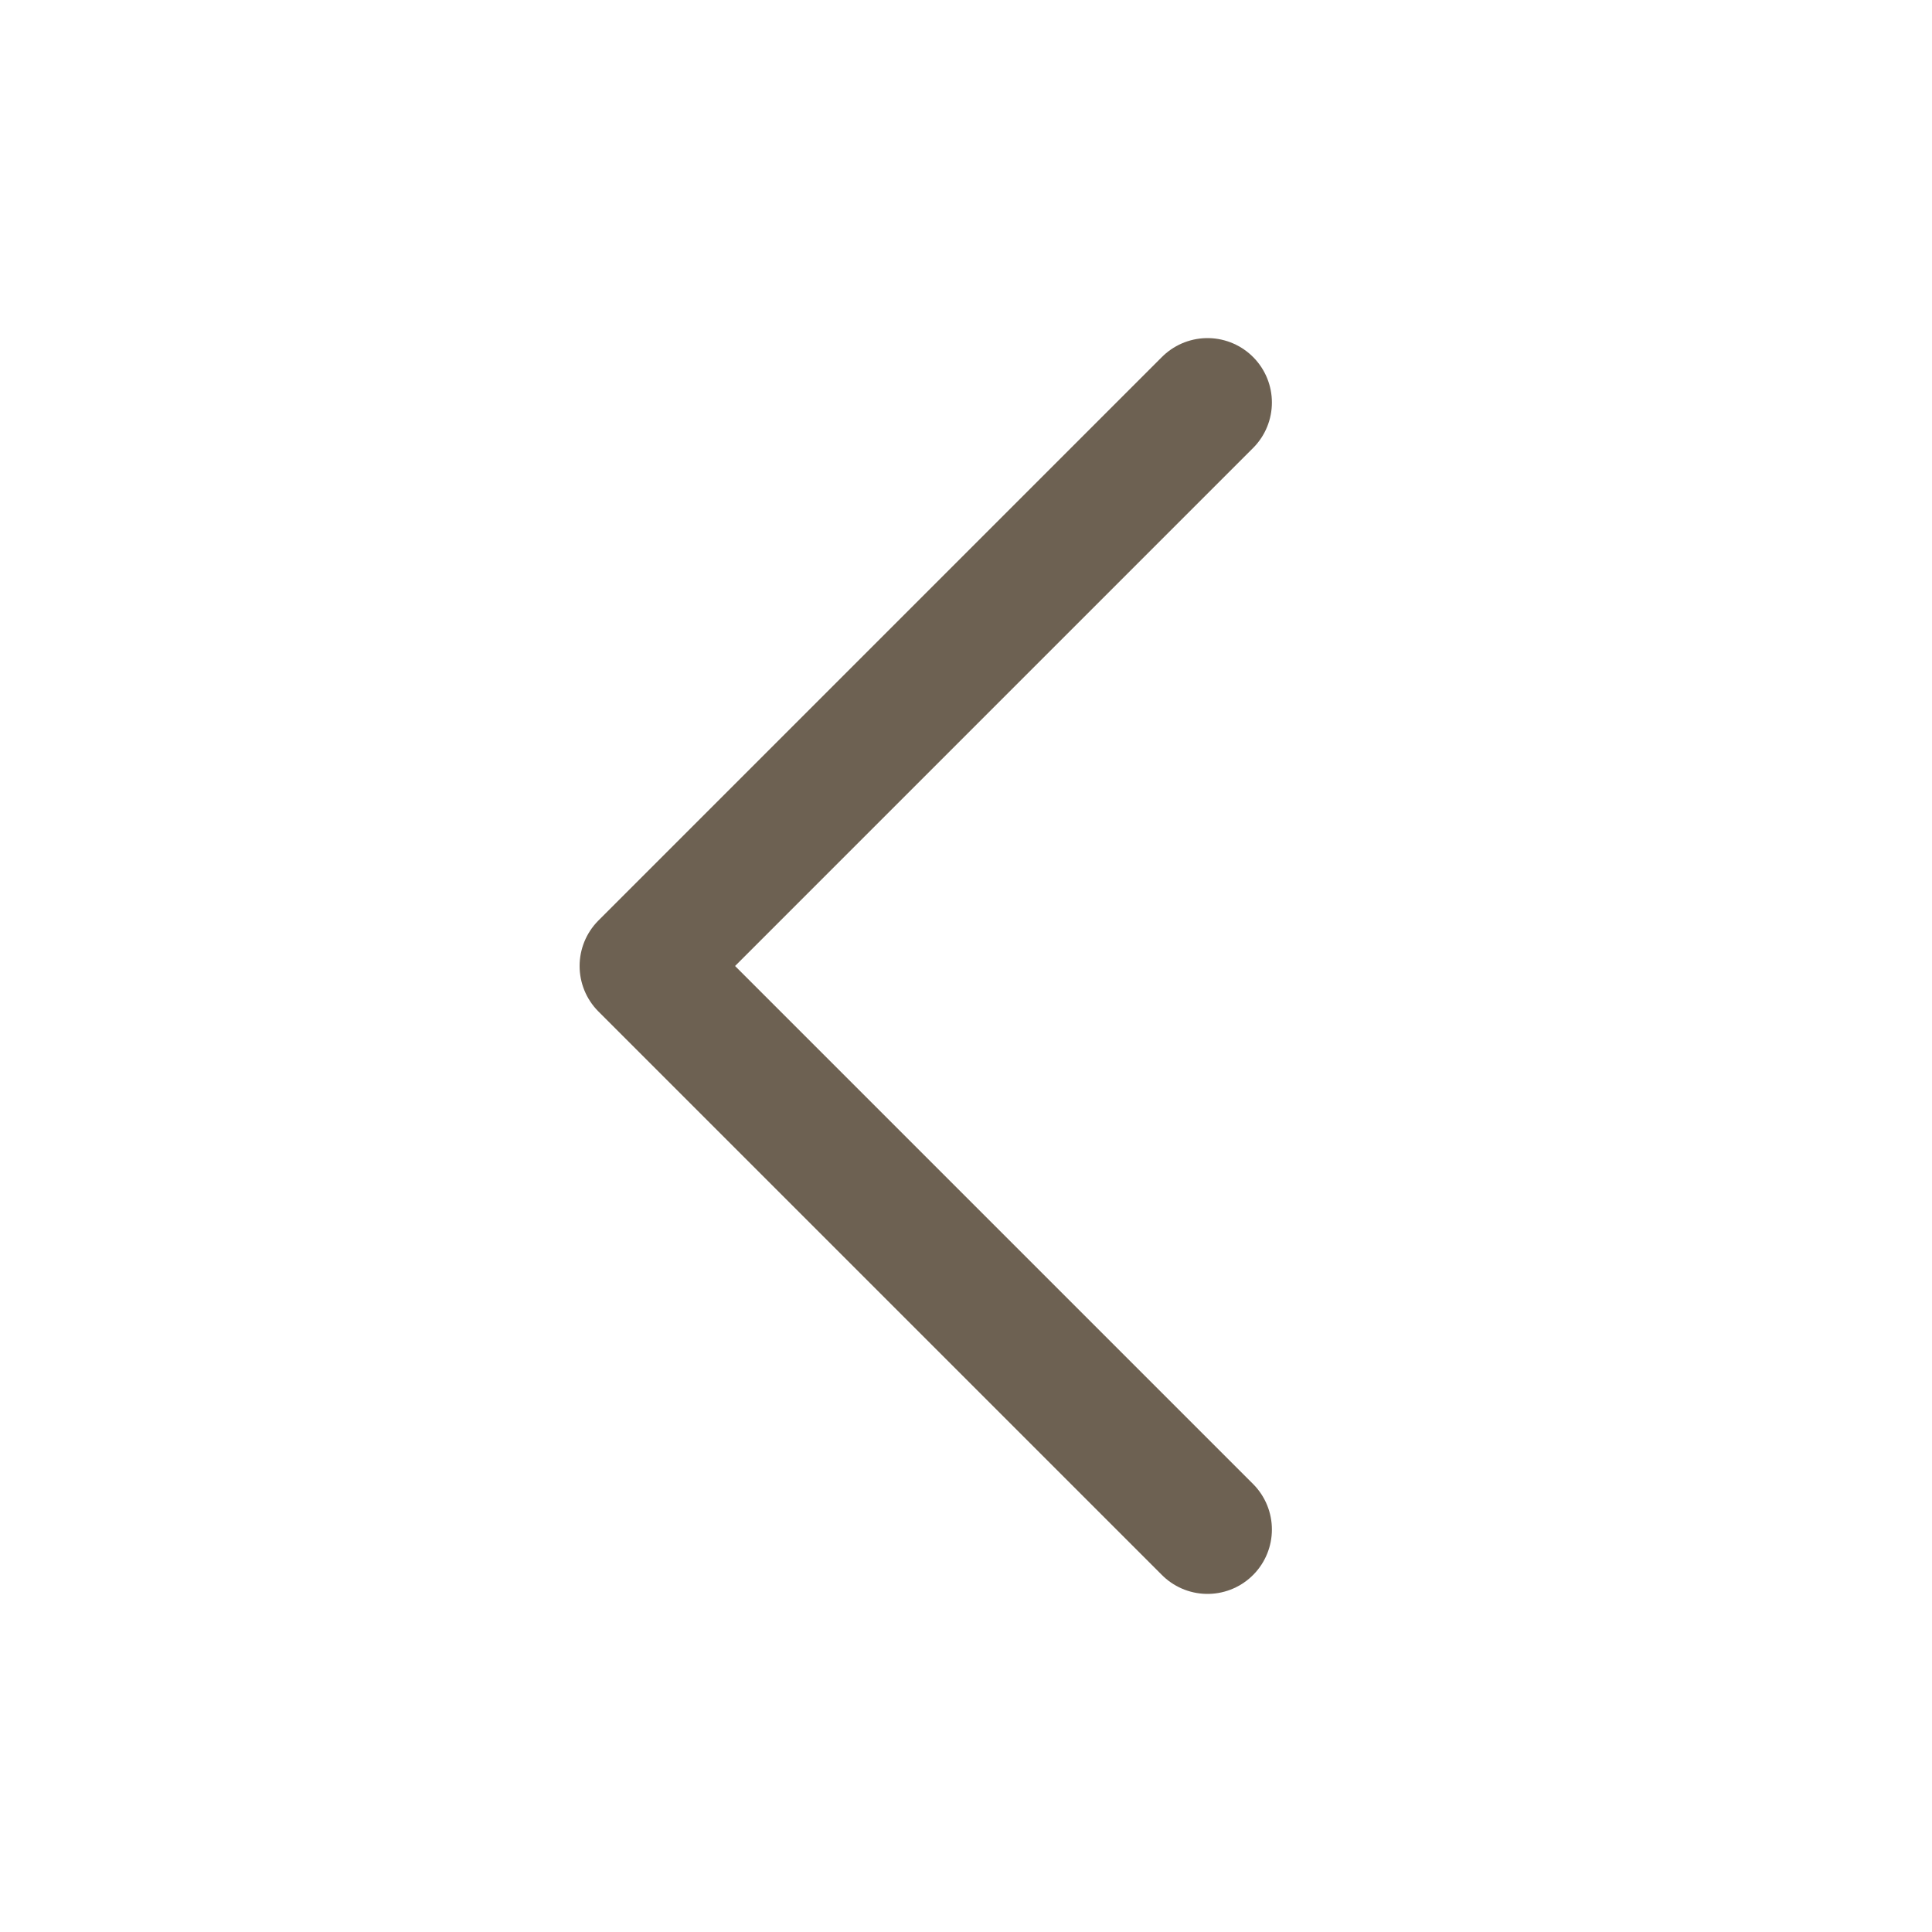
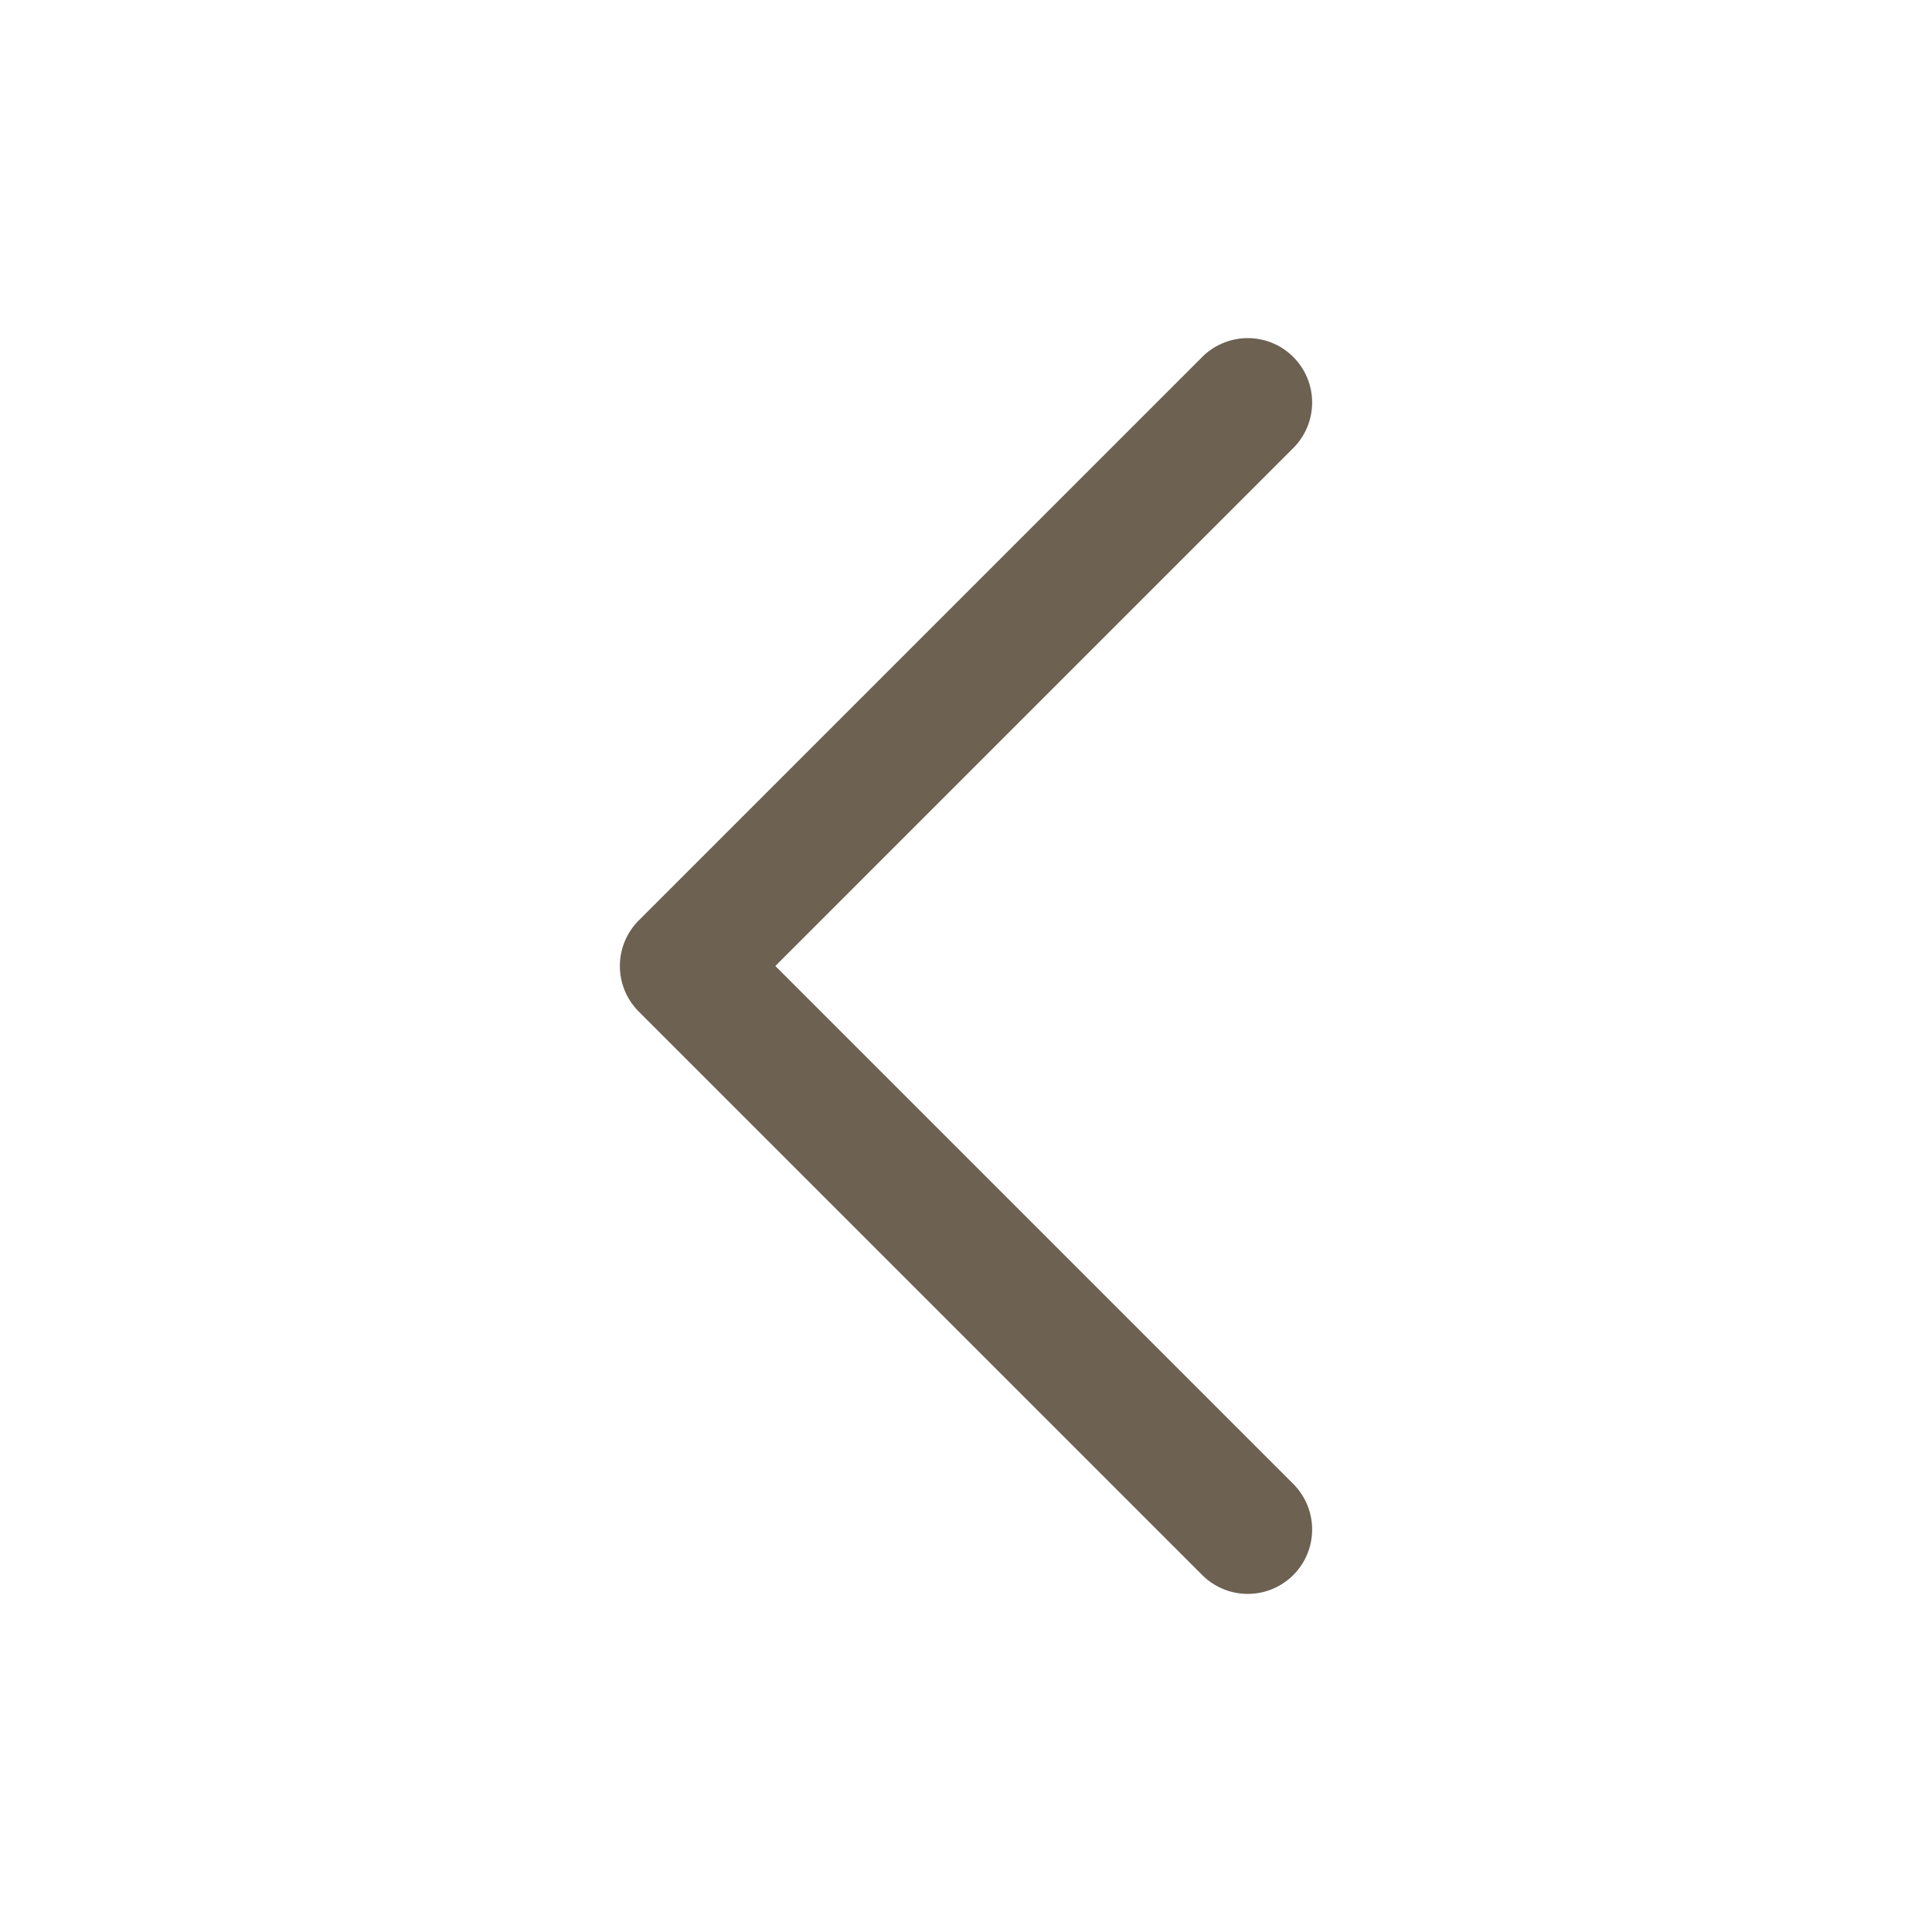
- <svg xmlns="http://www.w3.org/2000/svg" width="16" height="16" viewBox="0 0 24 24" fill="none" stroke="#6d6152" stroke-width="1.6" stroke-linecap="round" stroke-linejoin="round">
+ <svg xmlns="http://www.w3.org/2000/svg" width="16" height="16" viewBox="-0.5 0 24 24" fill="none" stroke="#6d6152" stroke-width="1.6" stroke-linecap="round" stroke-linejoin="round">
  <path d="M15 5l-7 7 7 7" />
</svg>
